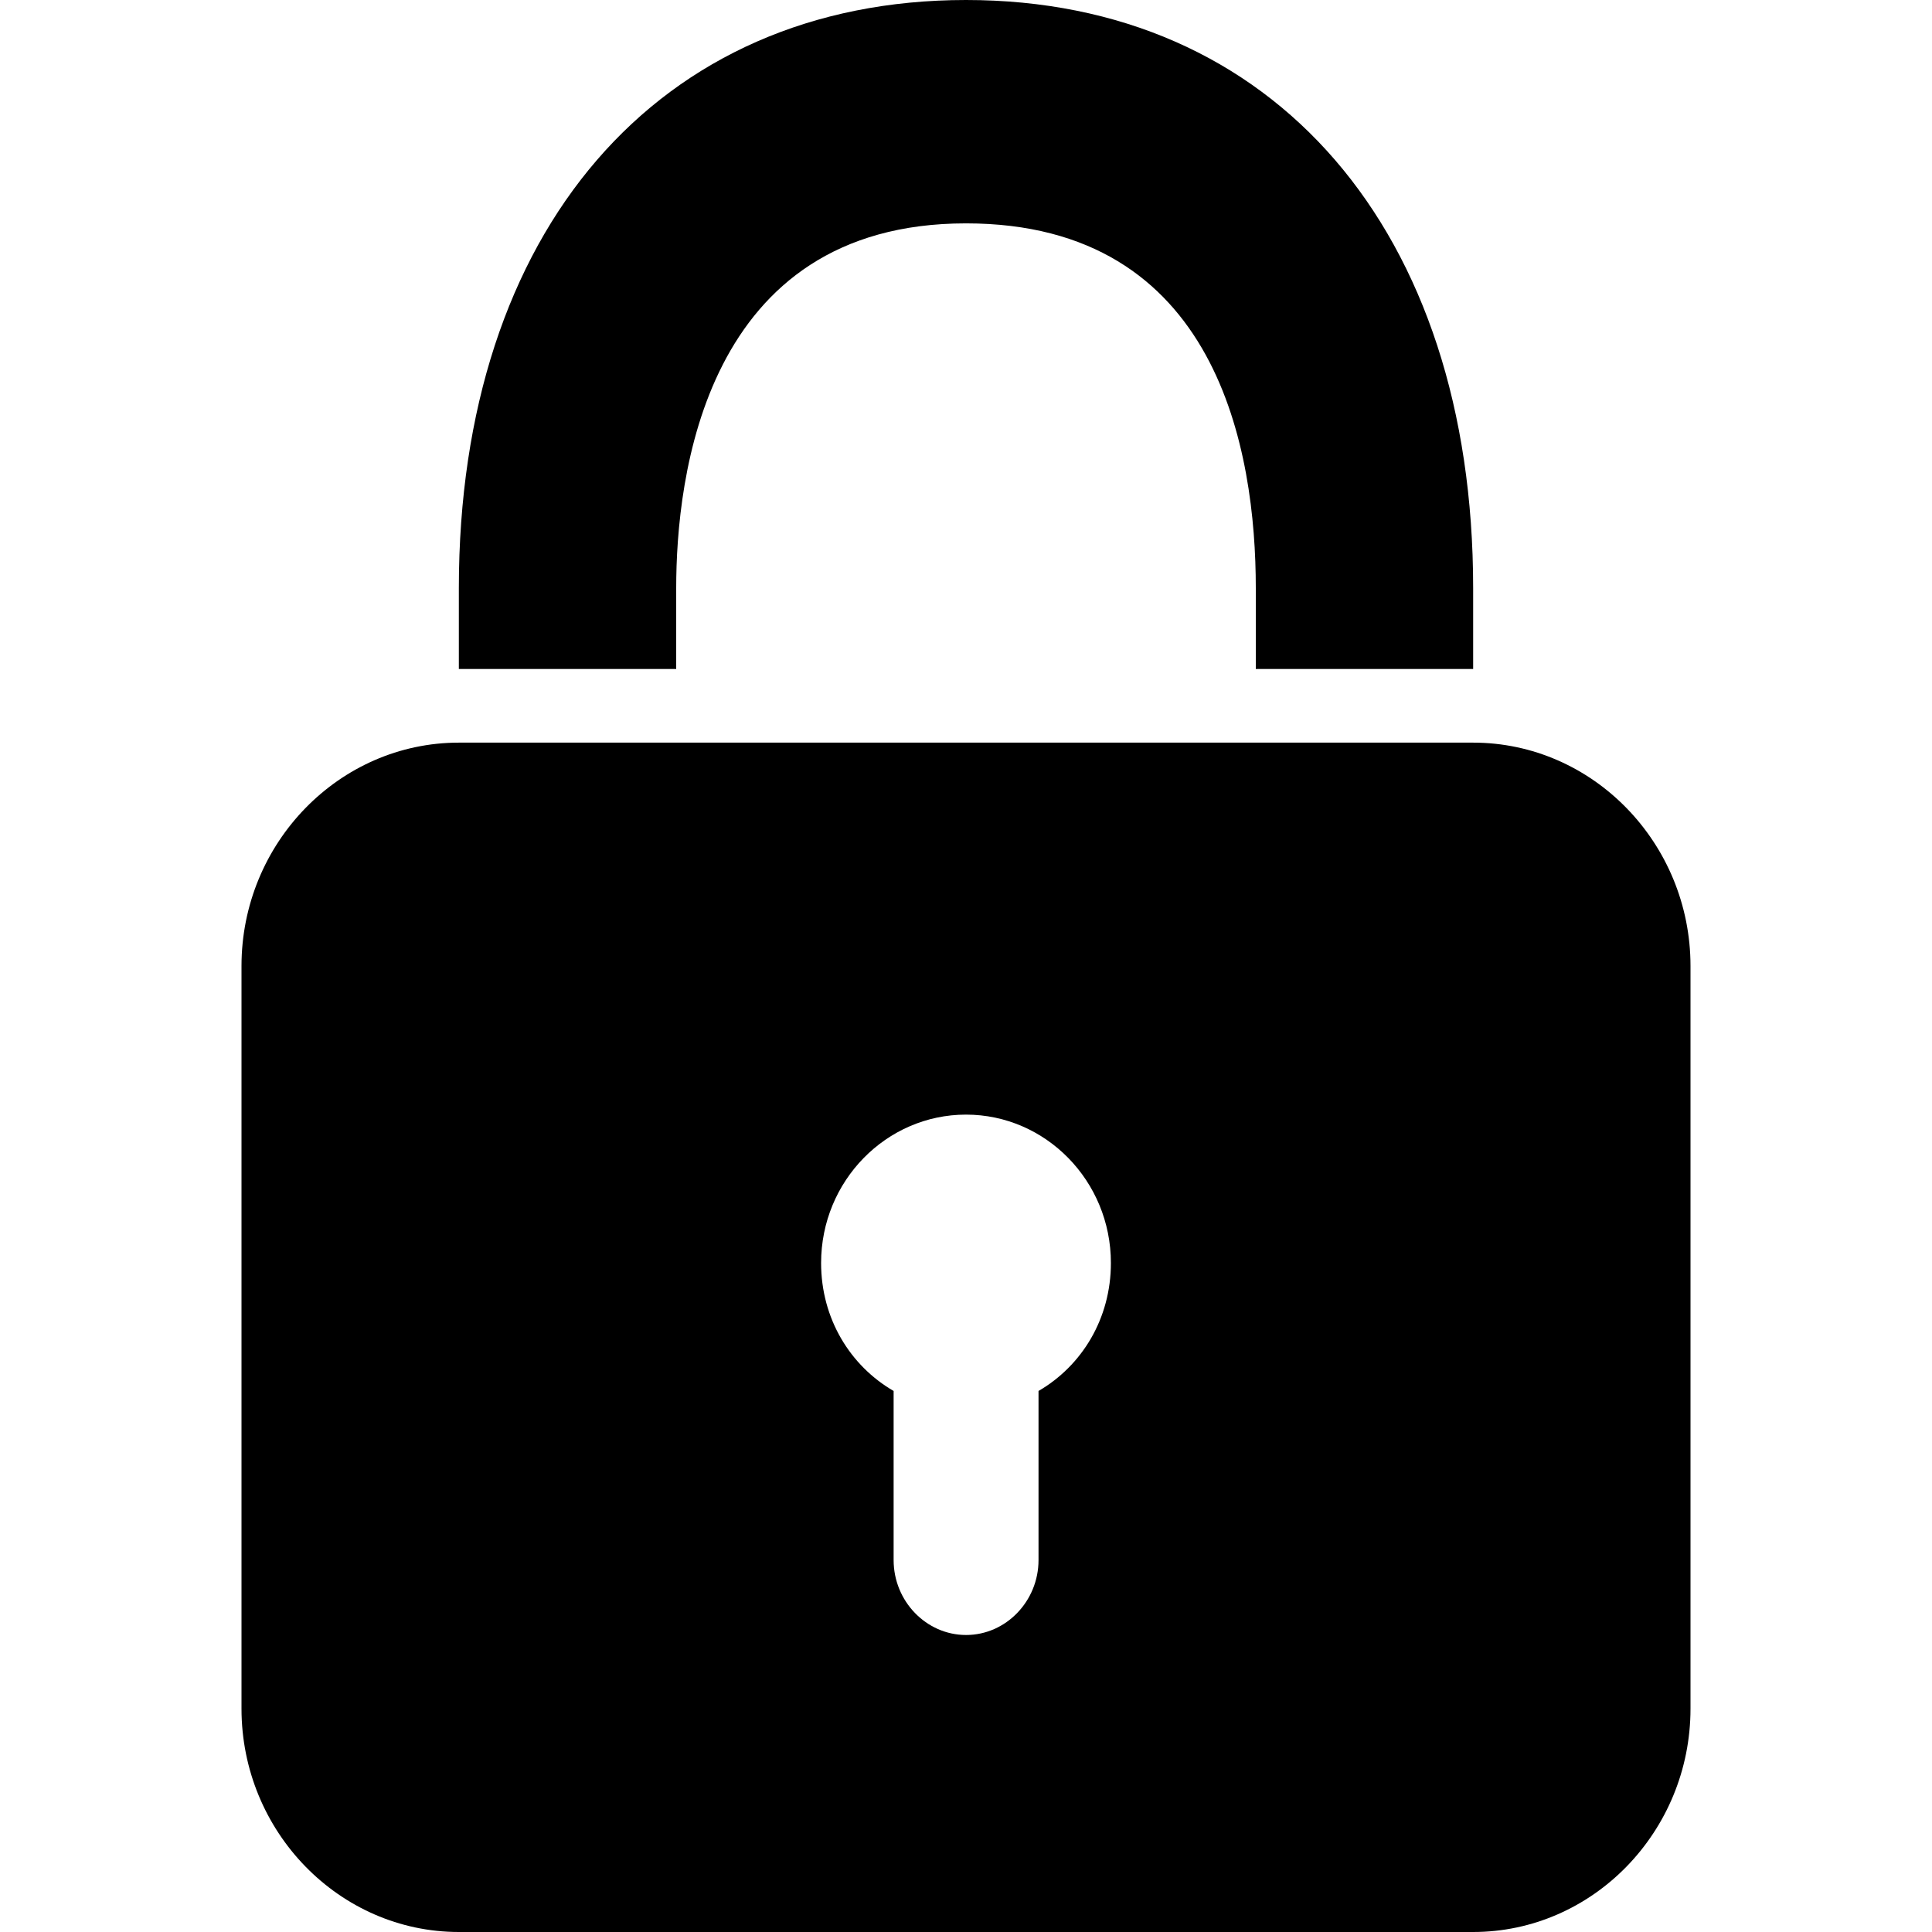
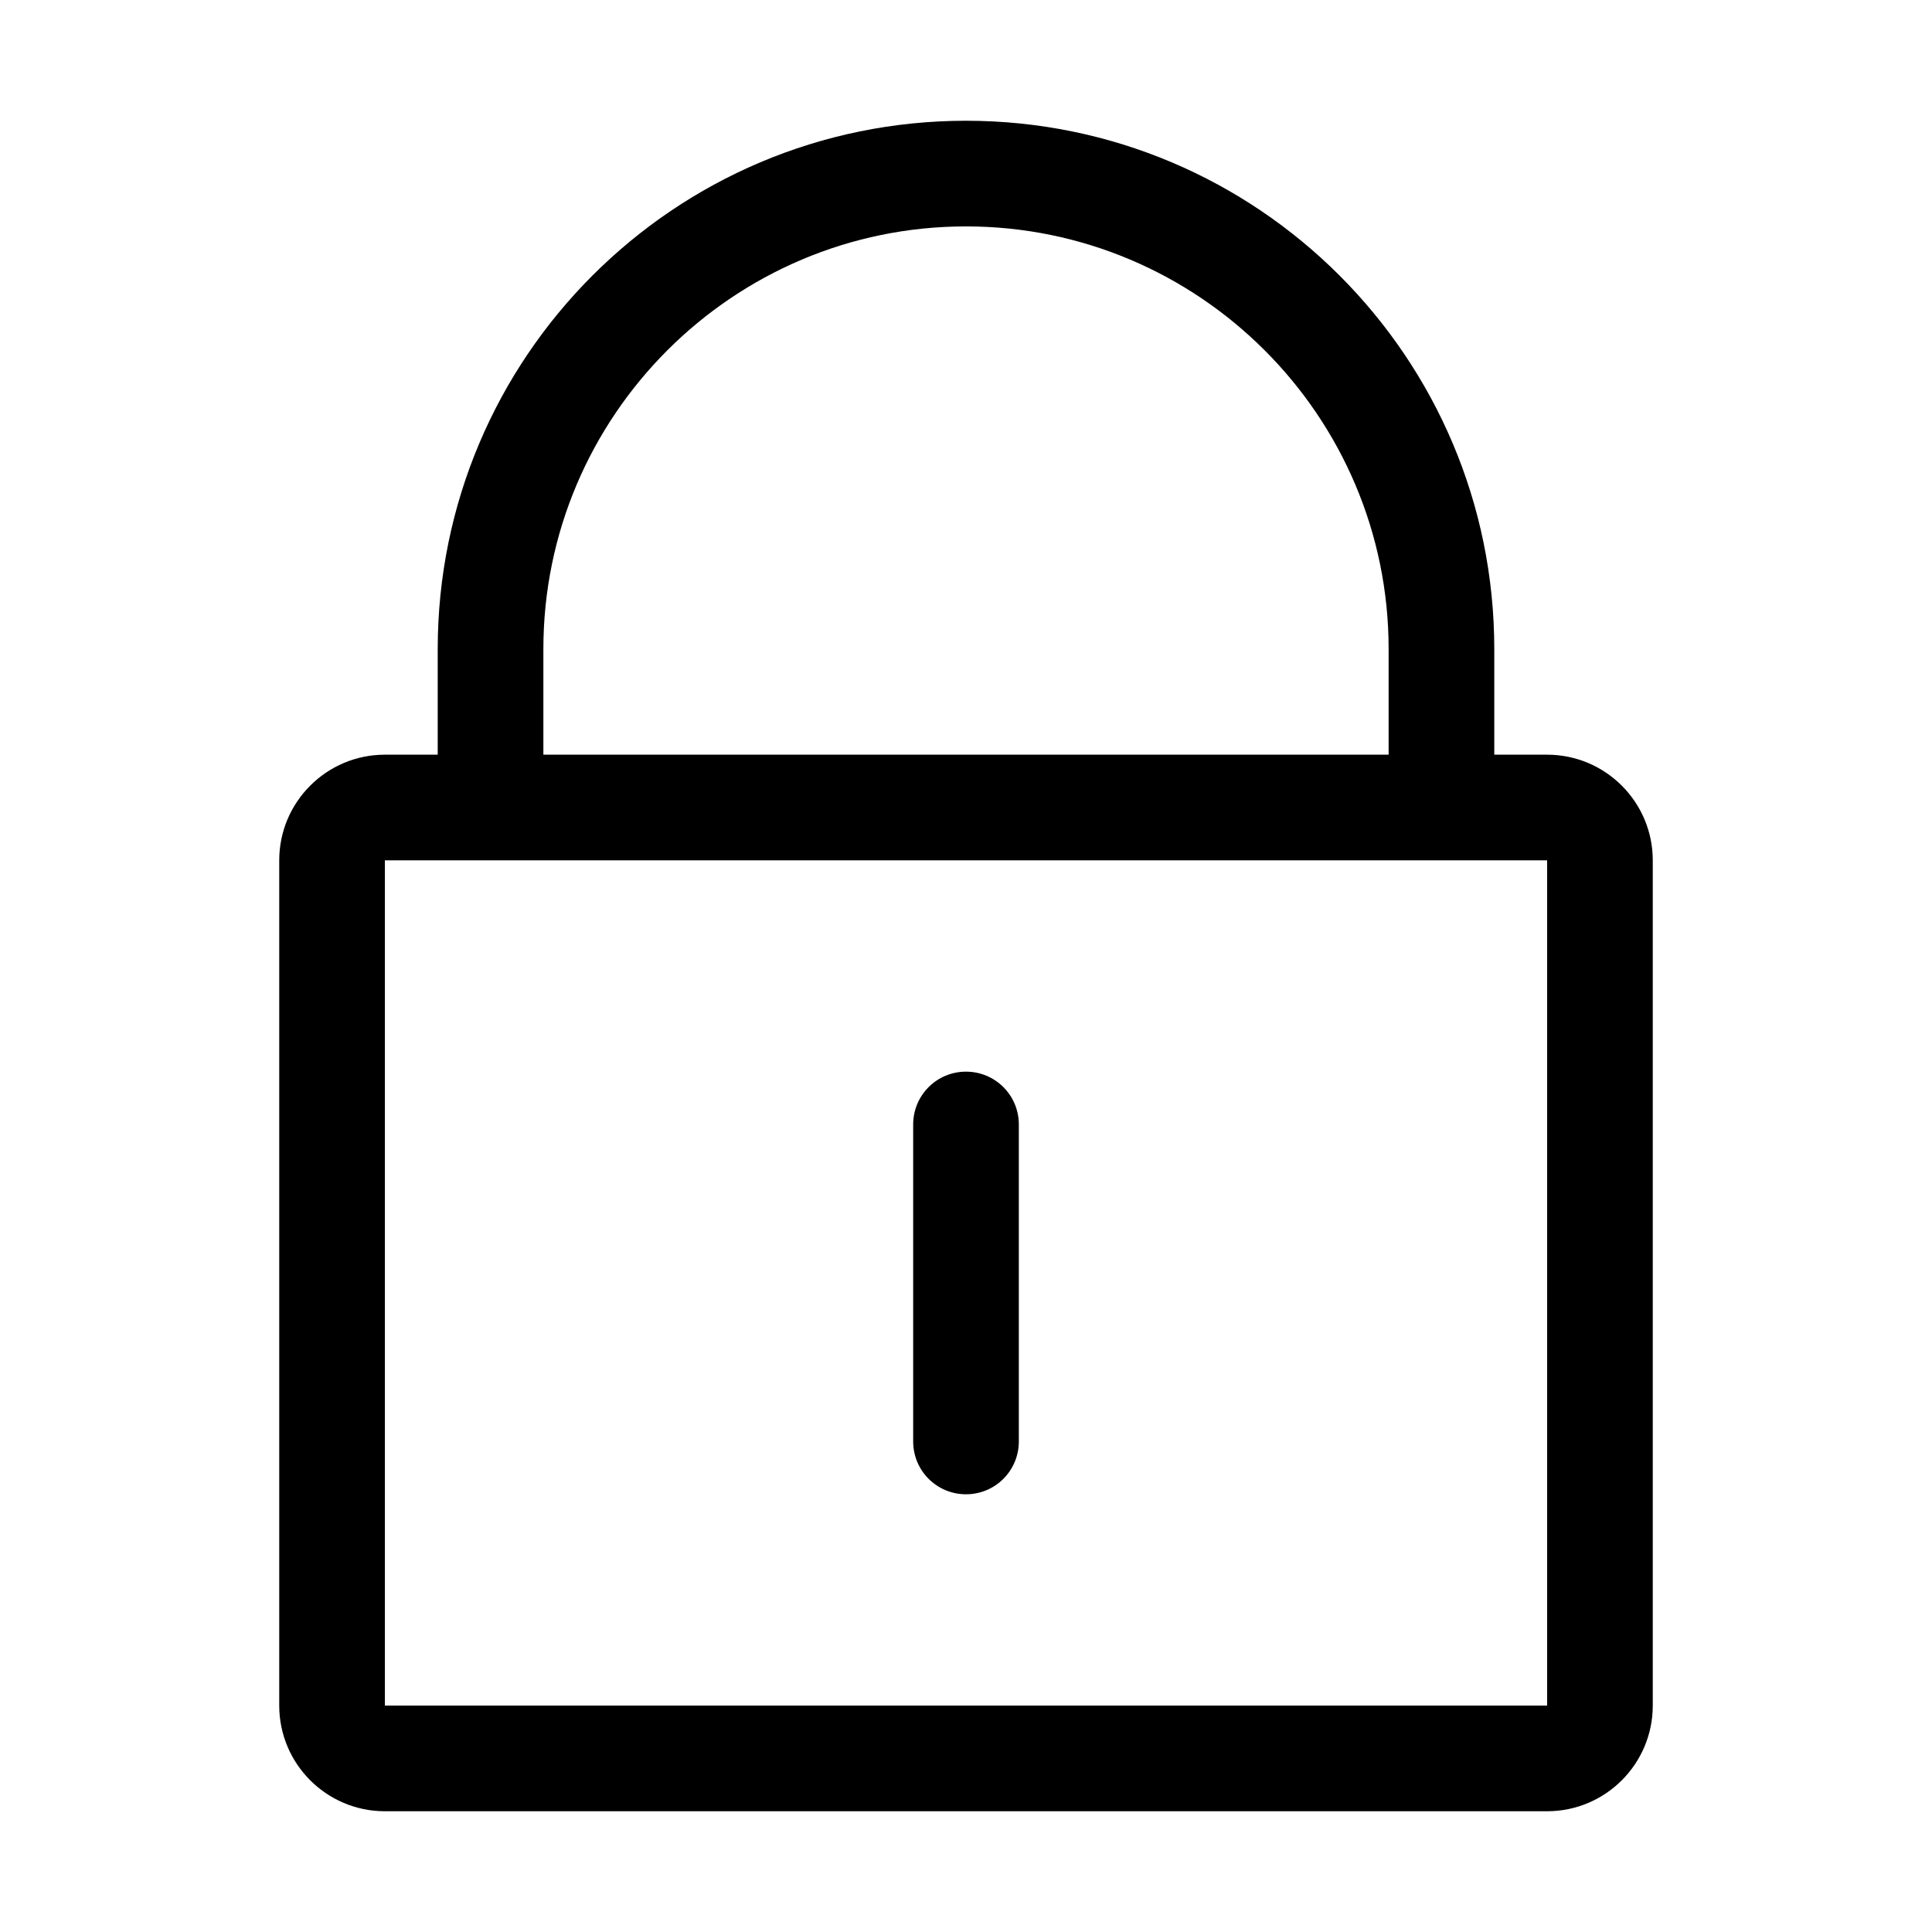
- <svg xmlns="http://www.w3.org/2000/svg" t="1503994678729" class="icon" style="" viewBox="0 0 1024 1024" version="1.1" p-id="9229" width="64" height="64">
+ <svg xmlns="http://www.w3.org/2000/svg" t="1516673745120" class="icon" style="" viewBox="0 0 1024 1024" version="1.1" p-id="10288" width="200" height="200">
  <defs>
    <style type="text/css" />
  </defs>
-   <path d="M780.8 354.58 665.6 354.58 665.6 311.69c0-72.31-19.85-193.3-153.6-193.3-138.87 0-153.6 135.05-153.6 193.3l0 42.89L243.2 354.58 243.2 311.69C243.2 122.25 348.79 0 512 0s268.8 122.25 268.8 311.69L780.8 354.58zM588.8 669.42C588.8 625.9 554.22 590.769 512 590.769s-76.8 35.131-76.8 78.651c0 29.46 15.399 54.469 38.439 67.82l0 89.639c0 21.74 17.25 39.7 38.4 39.7s38.4-17.959 38.4-39.7l0-89.639C573.44 723.889 588.8 698.88 588.8 669.42zM896 512l0 393.61c0 65.26-51.87 118.39-115.2 118.39L243.2 1024c-63.291 0-115.2-53.13-115.2-118.39L128 512c0-65.221 51.87-118.39 115.2-118.39l537.6 0C844.13 393.61 896 446.779 896 512z" p-id="9230" />
+   <path d="M820 400h-28v-56c0-154.6-125.4-280-280-280S232 189.4 232 344v56h-28c-30.9 0-56 25.1-56 56v448c0 30.9 25.1 56 56 56h616c30.9 0 56-25.1 56-56V456c0-30.9-25.1-56-56-56z m-532-56c0-123.5 100.5-224 224-224s224 100.5 224 224v56H288v-56z m532 560H204V456h616v448z" p-id="10289" />
+   <path d="M512 568c-15.5 0-28 12.5-28 28v168c0 15.5 12.5 28 28 28s28-12.5 28-28V596c0-15.5-12.5-28-28-28z" p-id="10290" />
</svg>
